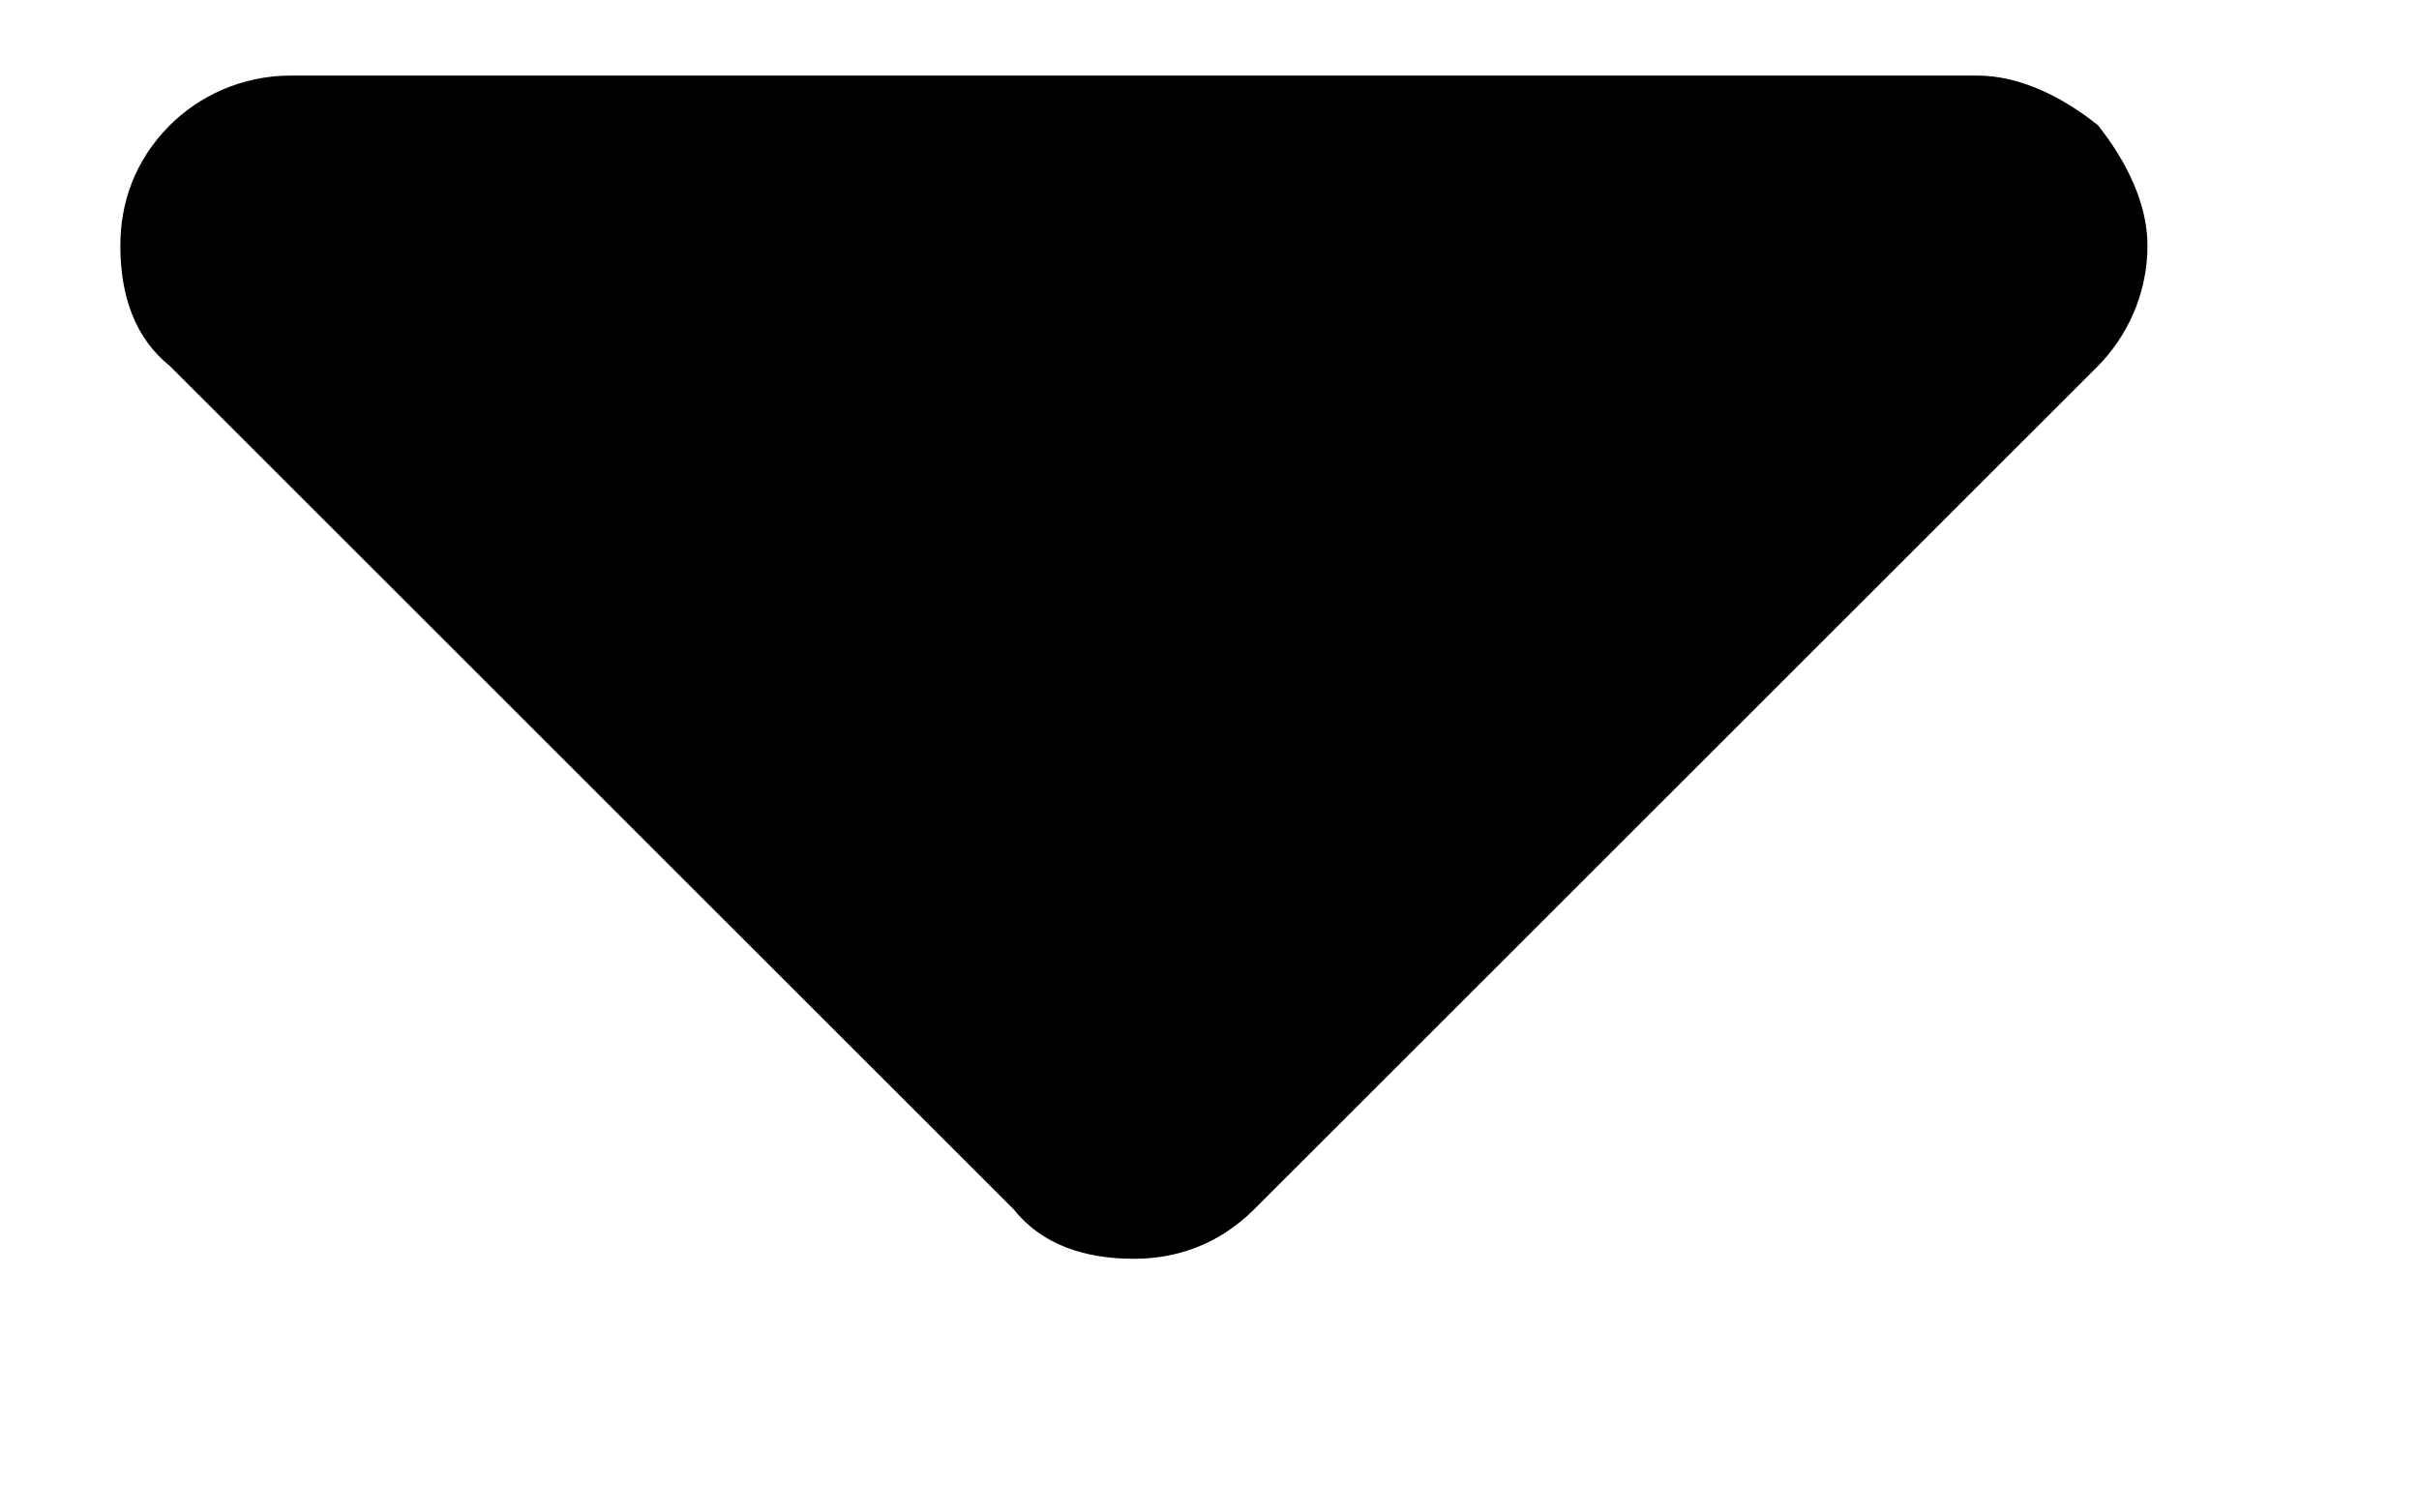
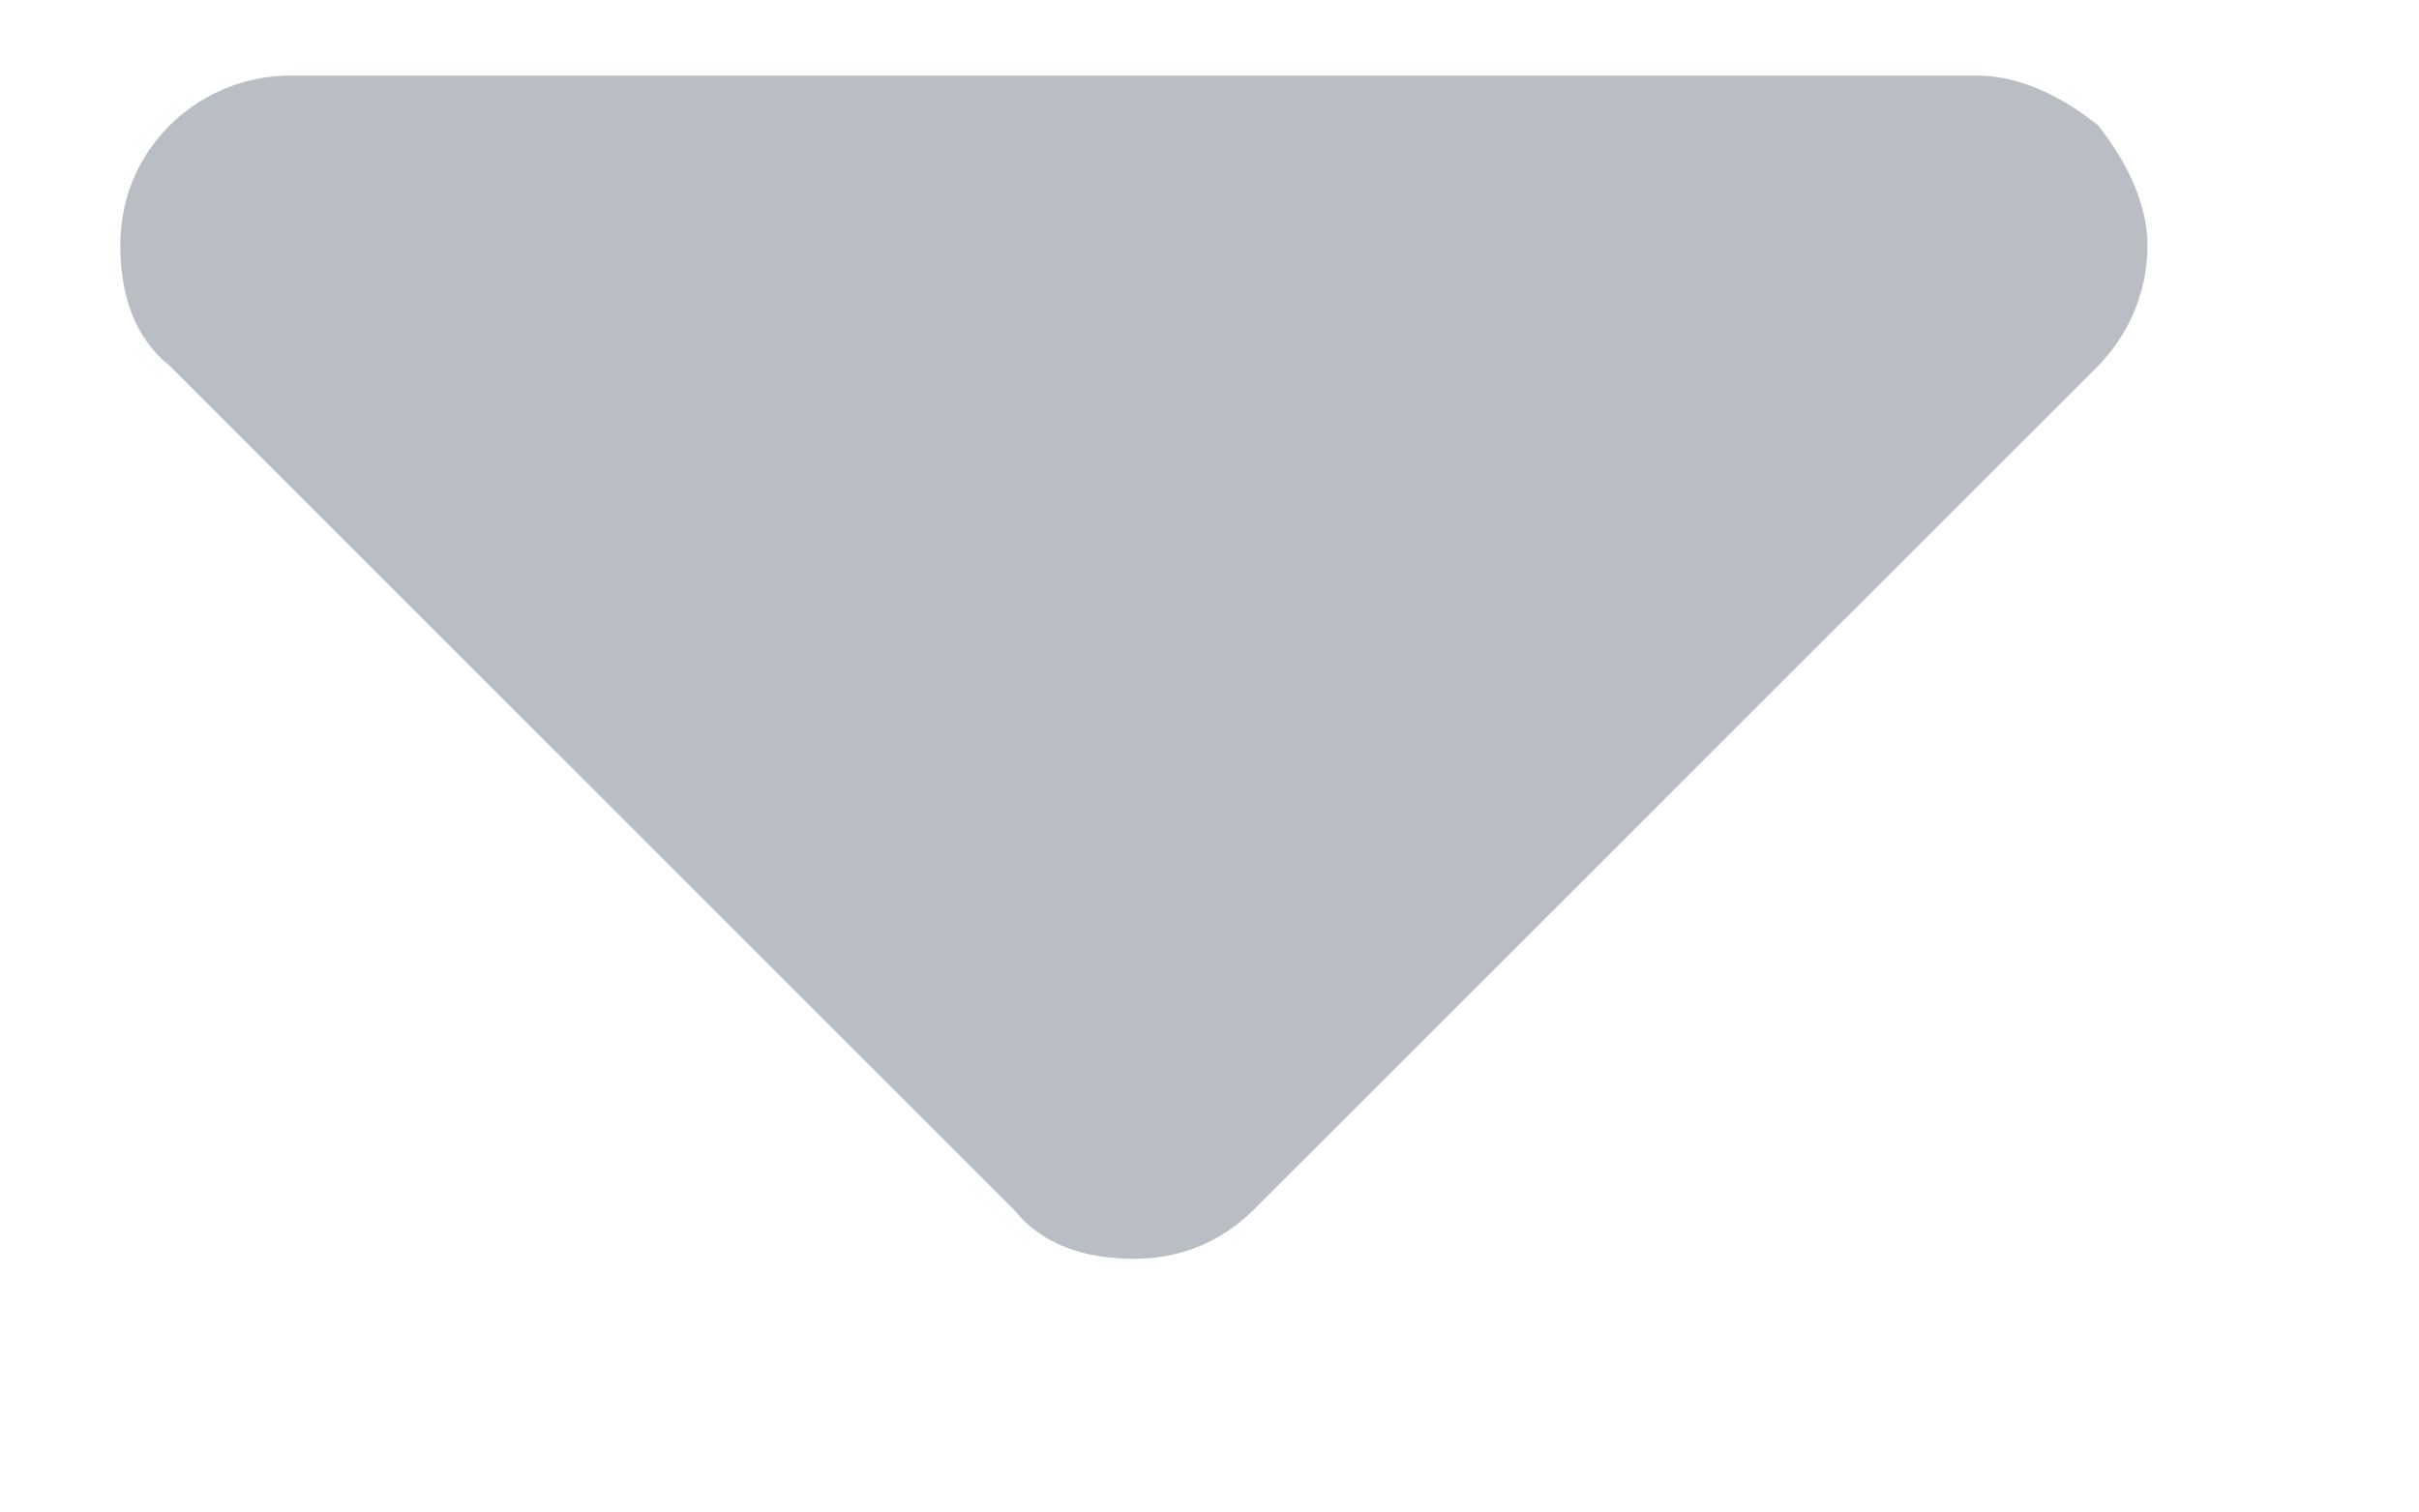
<svg xmlns="http://www.w3.org/2000/svg" width="8" height="5" viewBox="0 0 8 5" fill="none">
-   <path d="M0.961 0.25C0.797 0.25 0.656 0.32 0.562 0.414C0.445 0.531 0.398 0.672 0.398 0.812C0.398 0.977 0.445 1.117 0.562 1.211L3.352 4C3.445 4.117 3.586 4.164 3.75 4.164C3.891 4.164 4.031 4.117 4.148 4L6.938 1.211C7.031 1.117 7.102 0.977 7.102 0.812C7.102 0.672 7.031 0.531 6.938 0.414C6.82 0.32 6.68 0.25 6.539 0.25H0.961Z" fill="#000" />
+   <path d="M0.961 0.25C0.797 0.25 0.656 0.32 0.562 0.414C0.445 0.531 0.398 0.672 0.398 0.812C0.398 0.977 0.445 1.117 0.562 1.211L3.352 4C3.445 4.117 3.586 4.164 3.75 4.164C3.891 4.164 4.031 4.117 4.148 4L6.938 1.211C7.031 1.117 7.102 0.977 7.102 0.812C7.102 0.672 7.031 0.531 6.938 0.414C6.82 0.32 6.68 0.25 6.539 0.25H0.961Z" fill="#B8BEC3" />
</svg>
